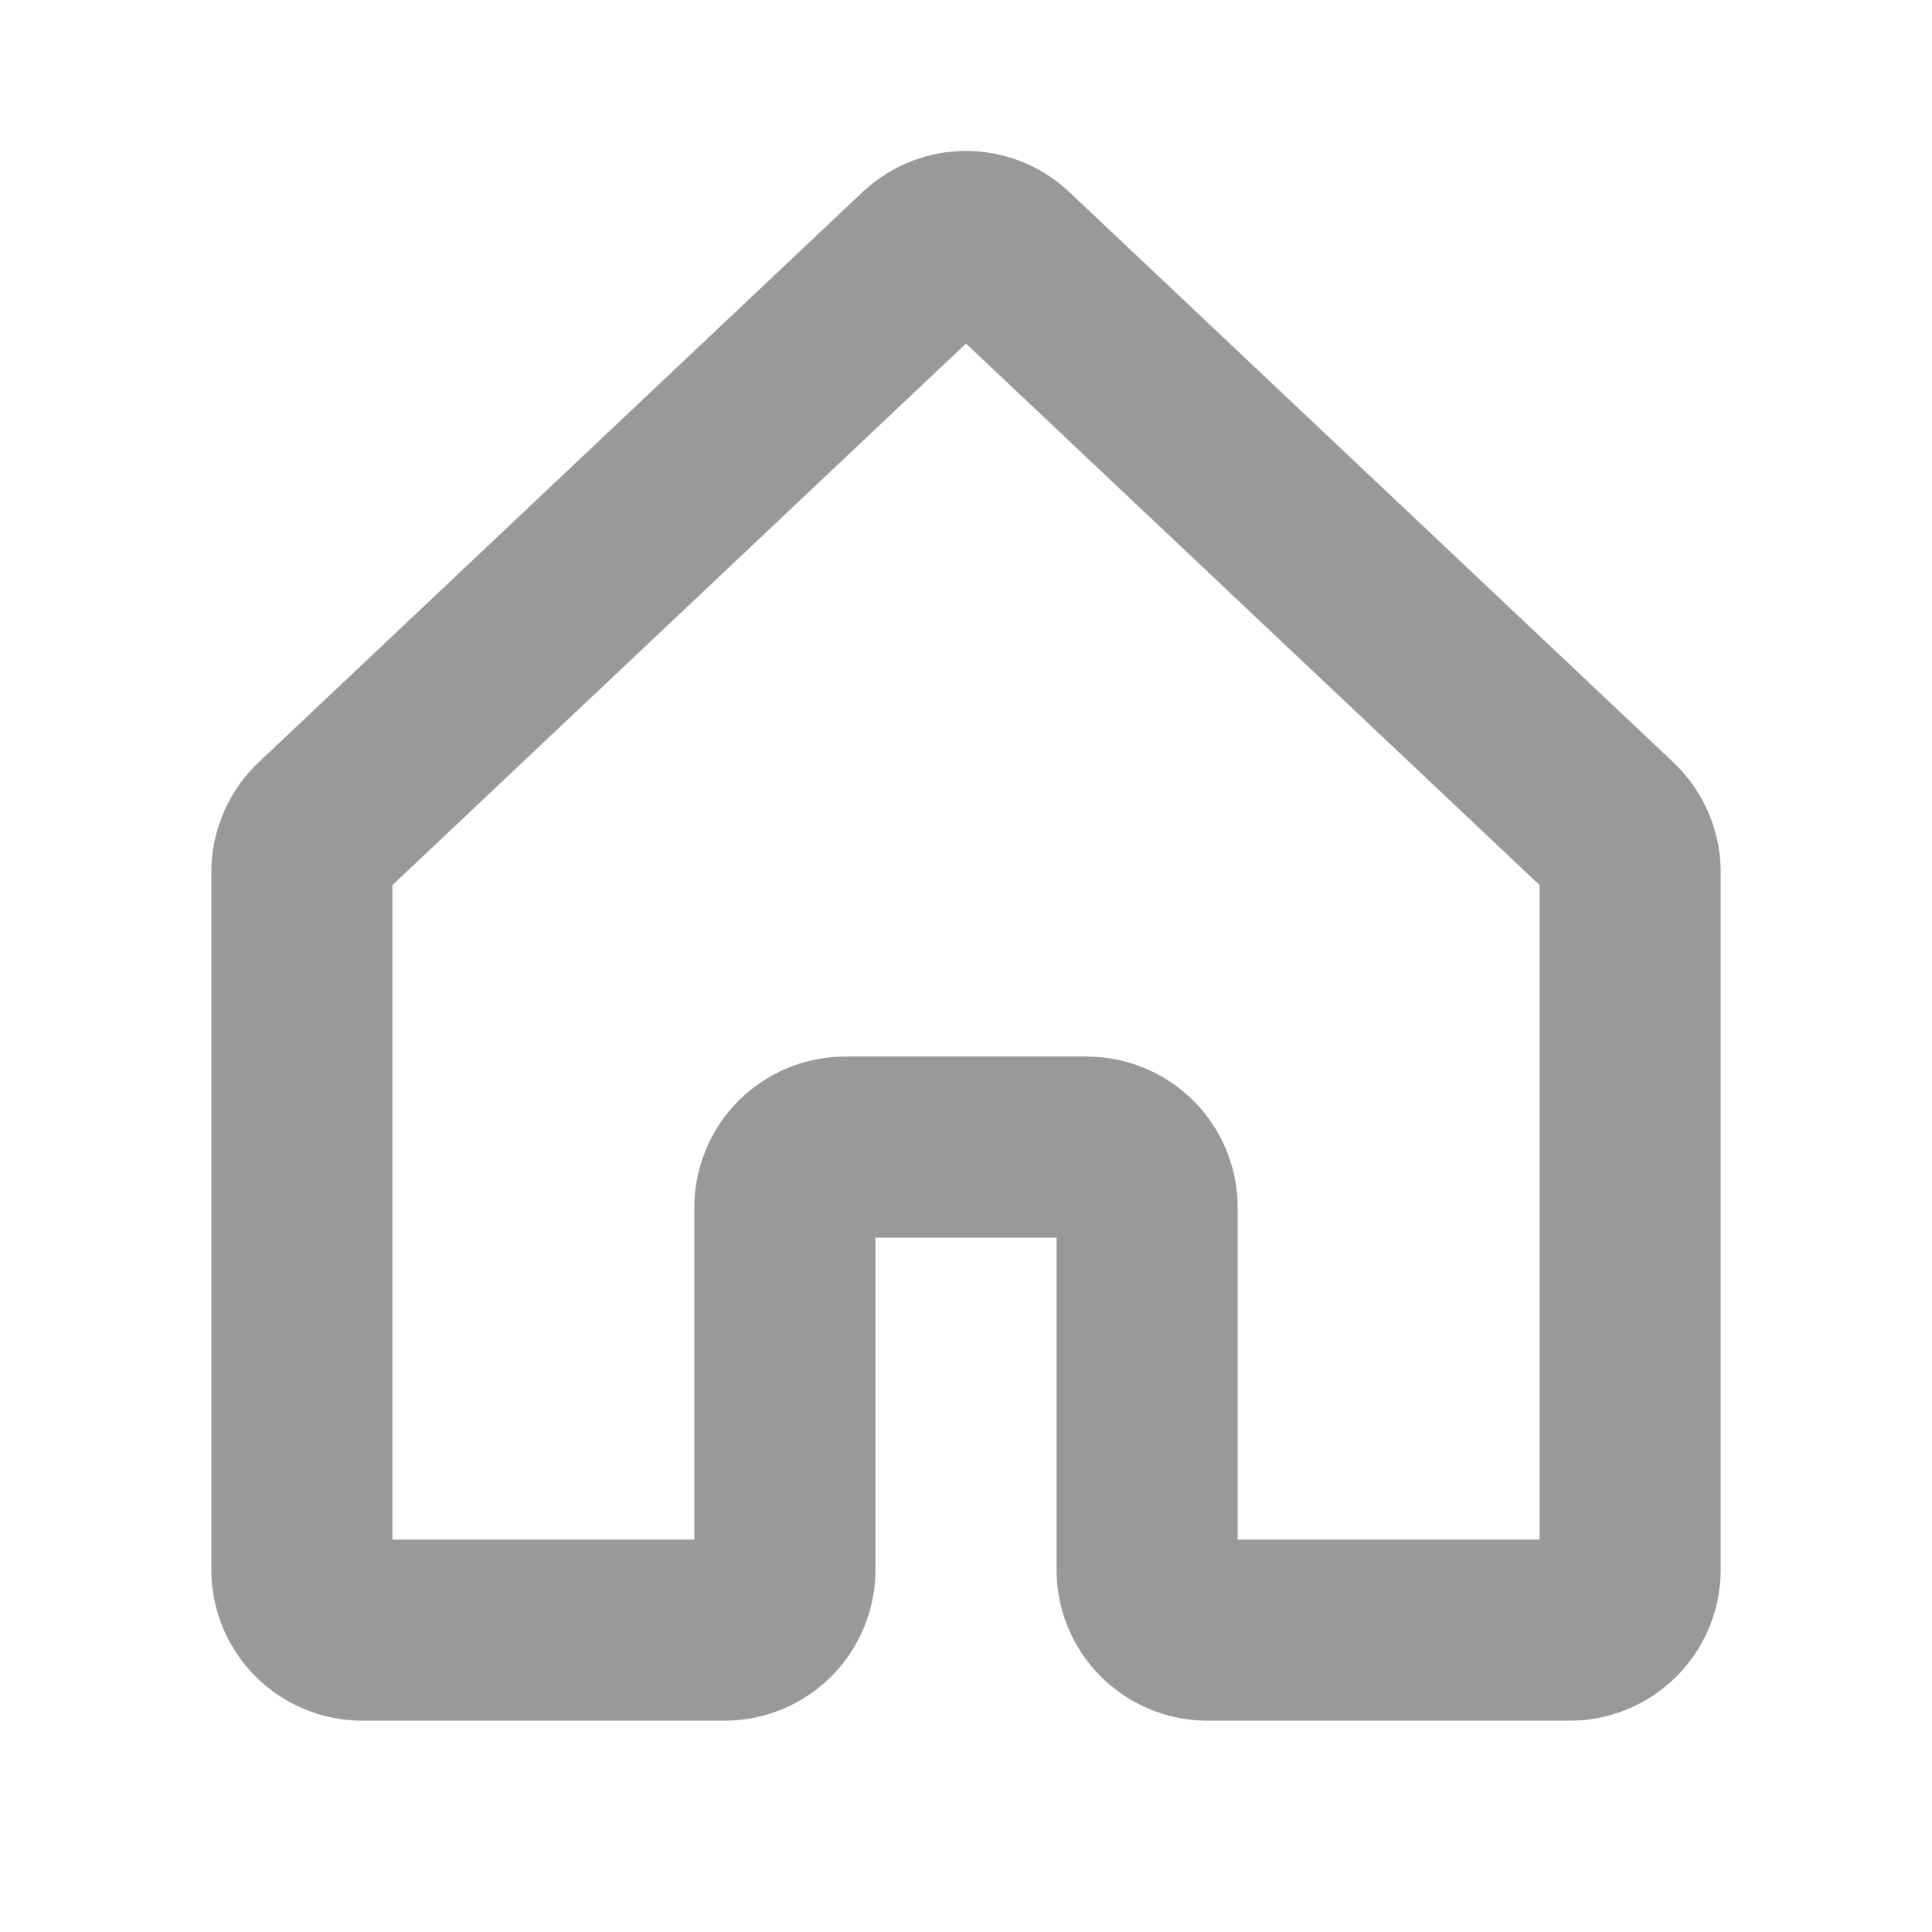
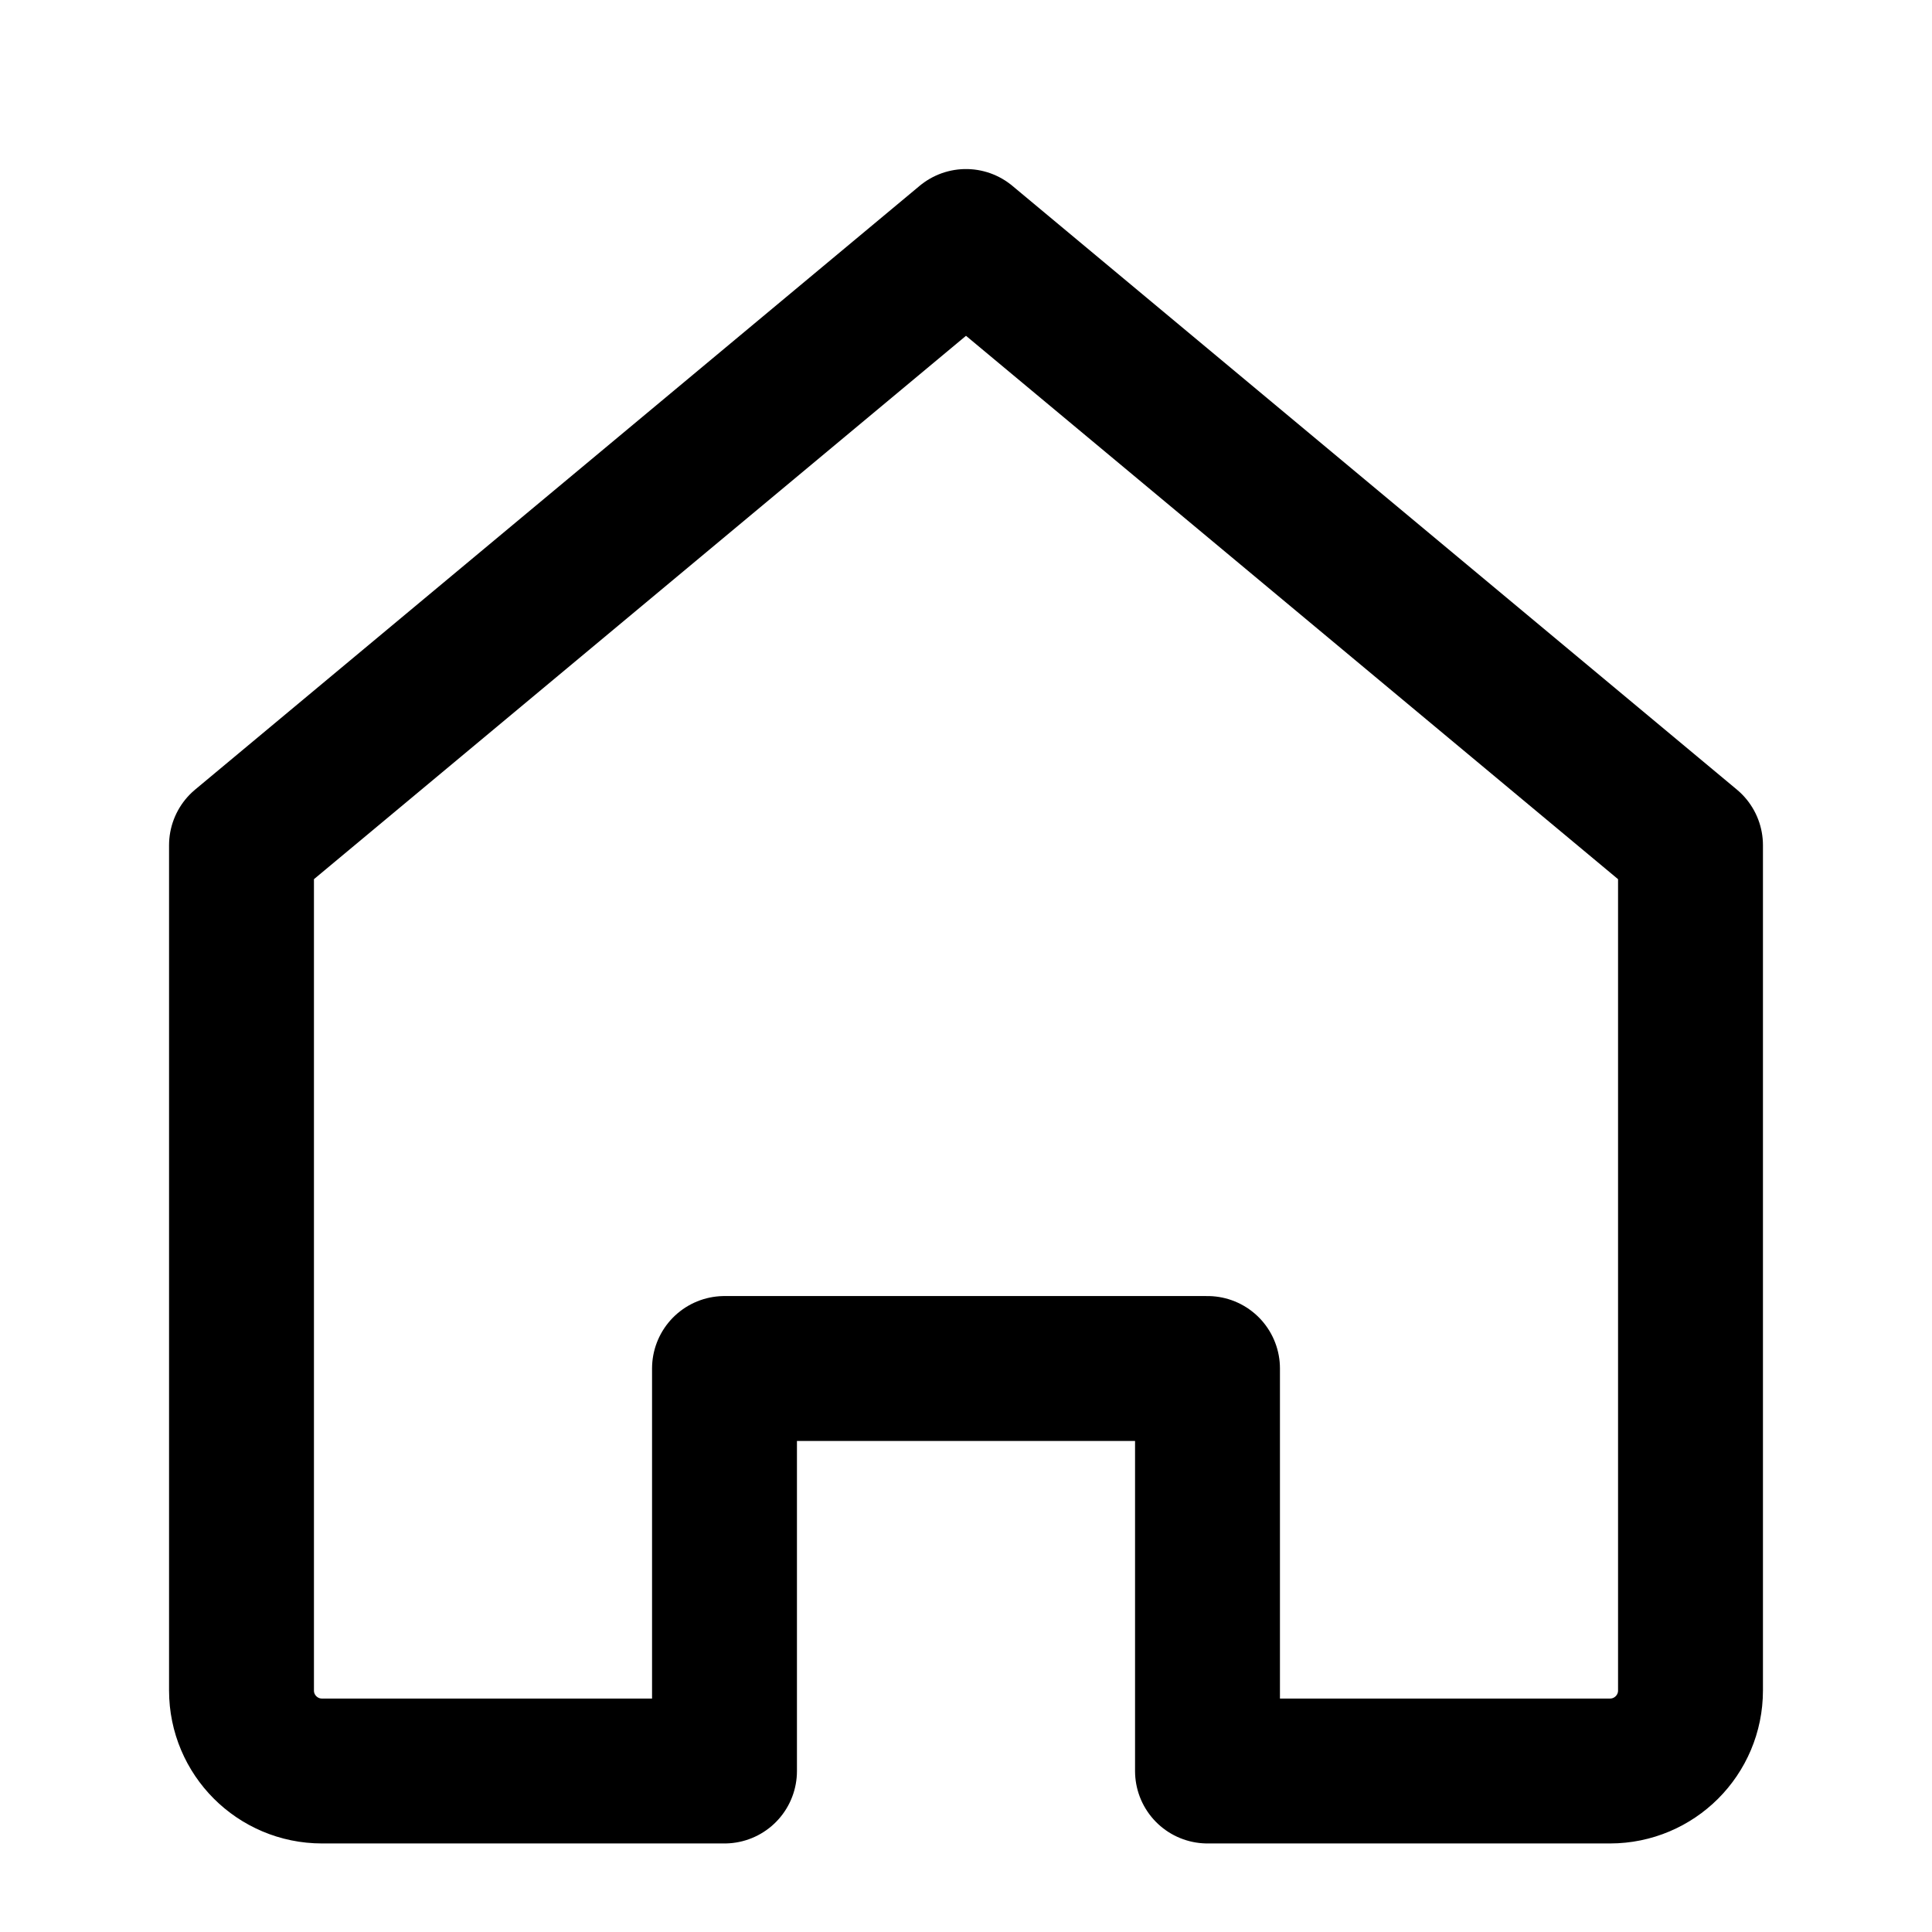
- <svg xmlns="http://www.w3.org/2000/svg" width="24" height="24" viewBox="0 0 24 24" fill="none">
-   <path d="M20.771 9.455L13.276 2.379L13.261 2.365C12.916 2.05 12.466 1.875 11.999 1.875C11.533 1.875 11.083 2.05 10.738 2.365L10.722 2.379L3.229 9.455C3.039 9.63 2.887 9.844 2.783 10.081C2.679 10.318 2.625 10.574 2.625 10.833V19.5C2.625 19.997 2.823 20.474 3.174 20.826C3.526 21.177 4.003 21.375 4.5 21.375H9C9.497 21.375 9.974 21.177 10.326 20.826C10.678 20.474 10.875 19.997 10.875 19.5V15.375H13.125V19.5C13.125 19.997 13.322 20.474 13.674 20.826C14.026 21.177 14.503 21.375 15 21.375H19.5C19.997 21.375 20.474 21.177 20.826 20.826C21.177 20.474 21.375 19.997 21.375 19.5V10.833C21.375 10.574 21.321 10.318 21.217 10.081C21.113 9.844 20.961 9.63 20.771 9.455ZM19.125 19.125H15.375V15C15.375 14.754 15.326 14.51 15.232 14.283C15.138 14.055 15 13.848 14.826 13.674C14.652 13.5 14.445 13.362 14.217 13.268C13.99 13.174 13.746 13.125 13.5 13.125H10.5C10.003 13.125 9.526 13.322 9.174 13.674C8.823 14.026 8.625 14.503 8.625 15V19.125H4.875V10.995L12 4.268L19.125 10.995V19.125Z" fill="#999999" />
+ <svg xmlns="http://www.w3.org/2000/svg" viewBox="0 0 24 24" fill="none">
+   <path d="M3 10.5L12 3l9 7.5V21a1 1 0 0 1-1 1H15v-5h-6v5H4a1 1 0 0 1-1-1V10.5Z" stroke="currentColor" stroke-width="1.8" stroke-linejoin="round" />
</svg>
